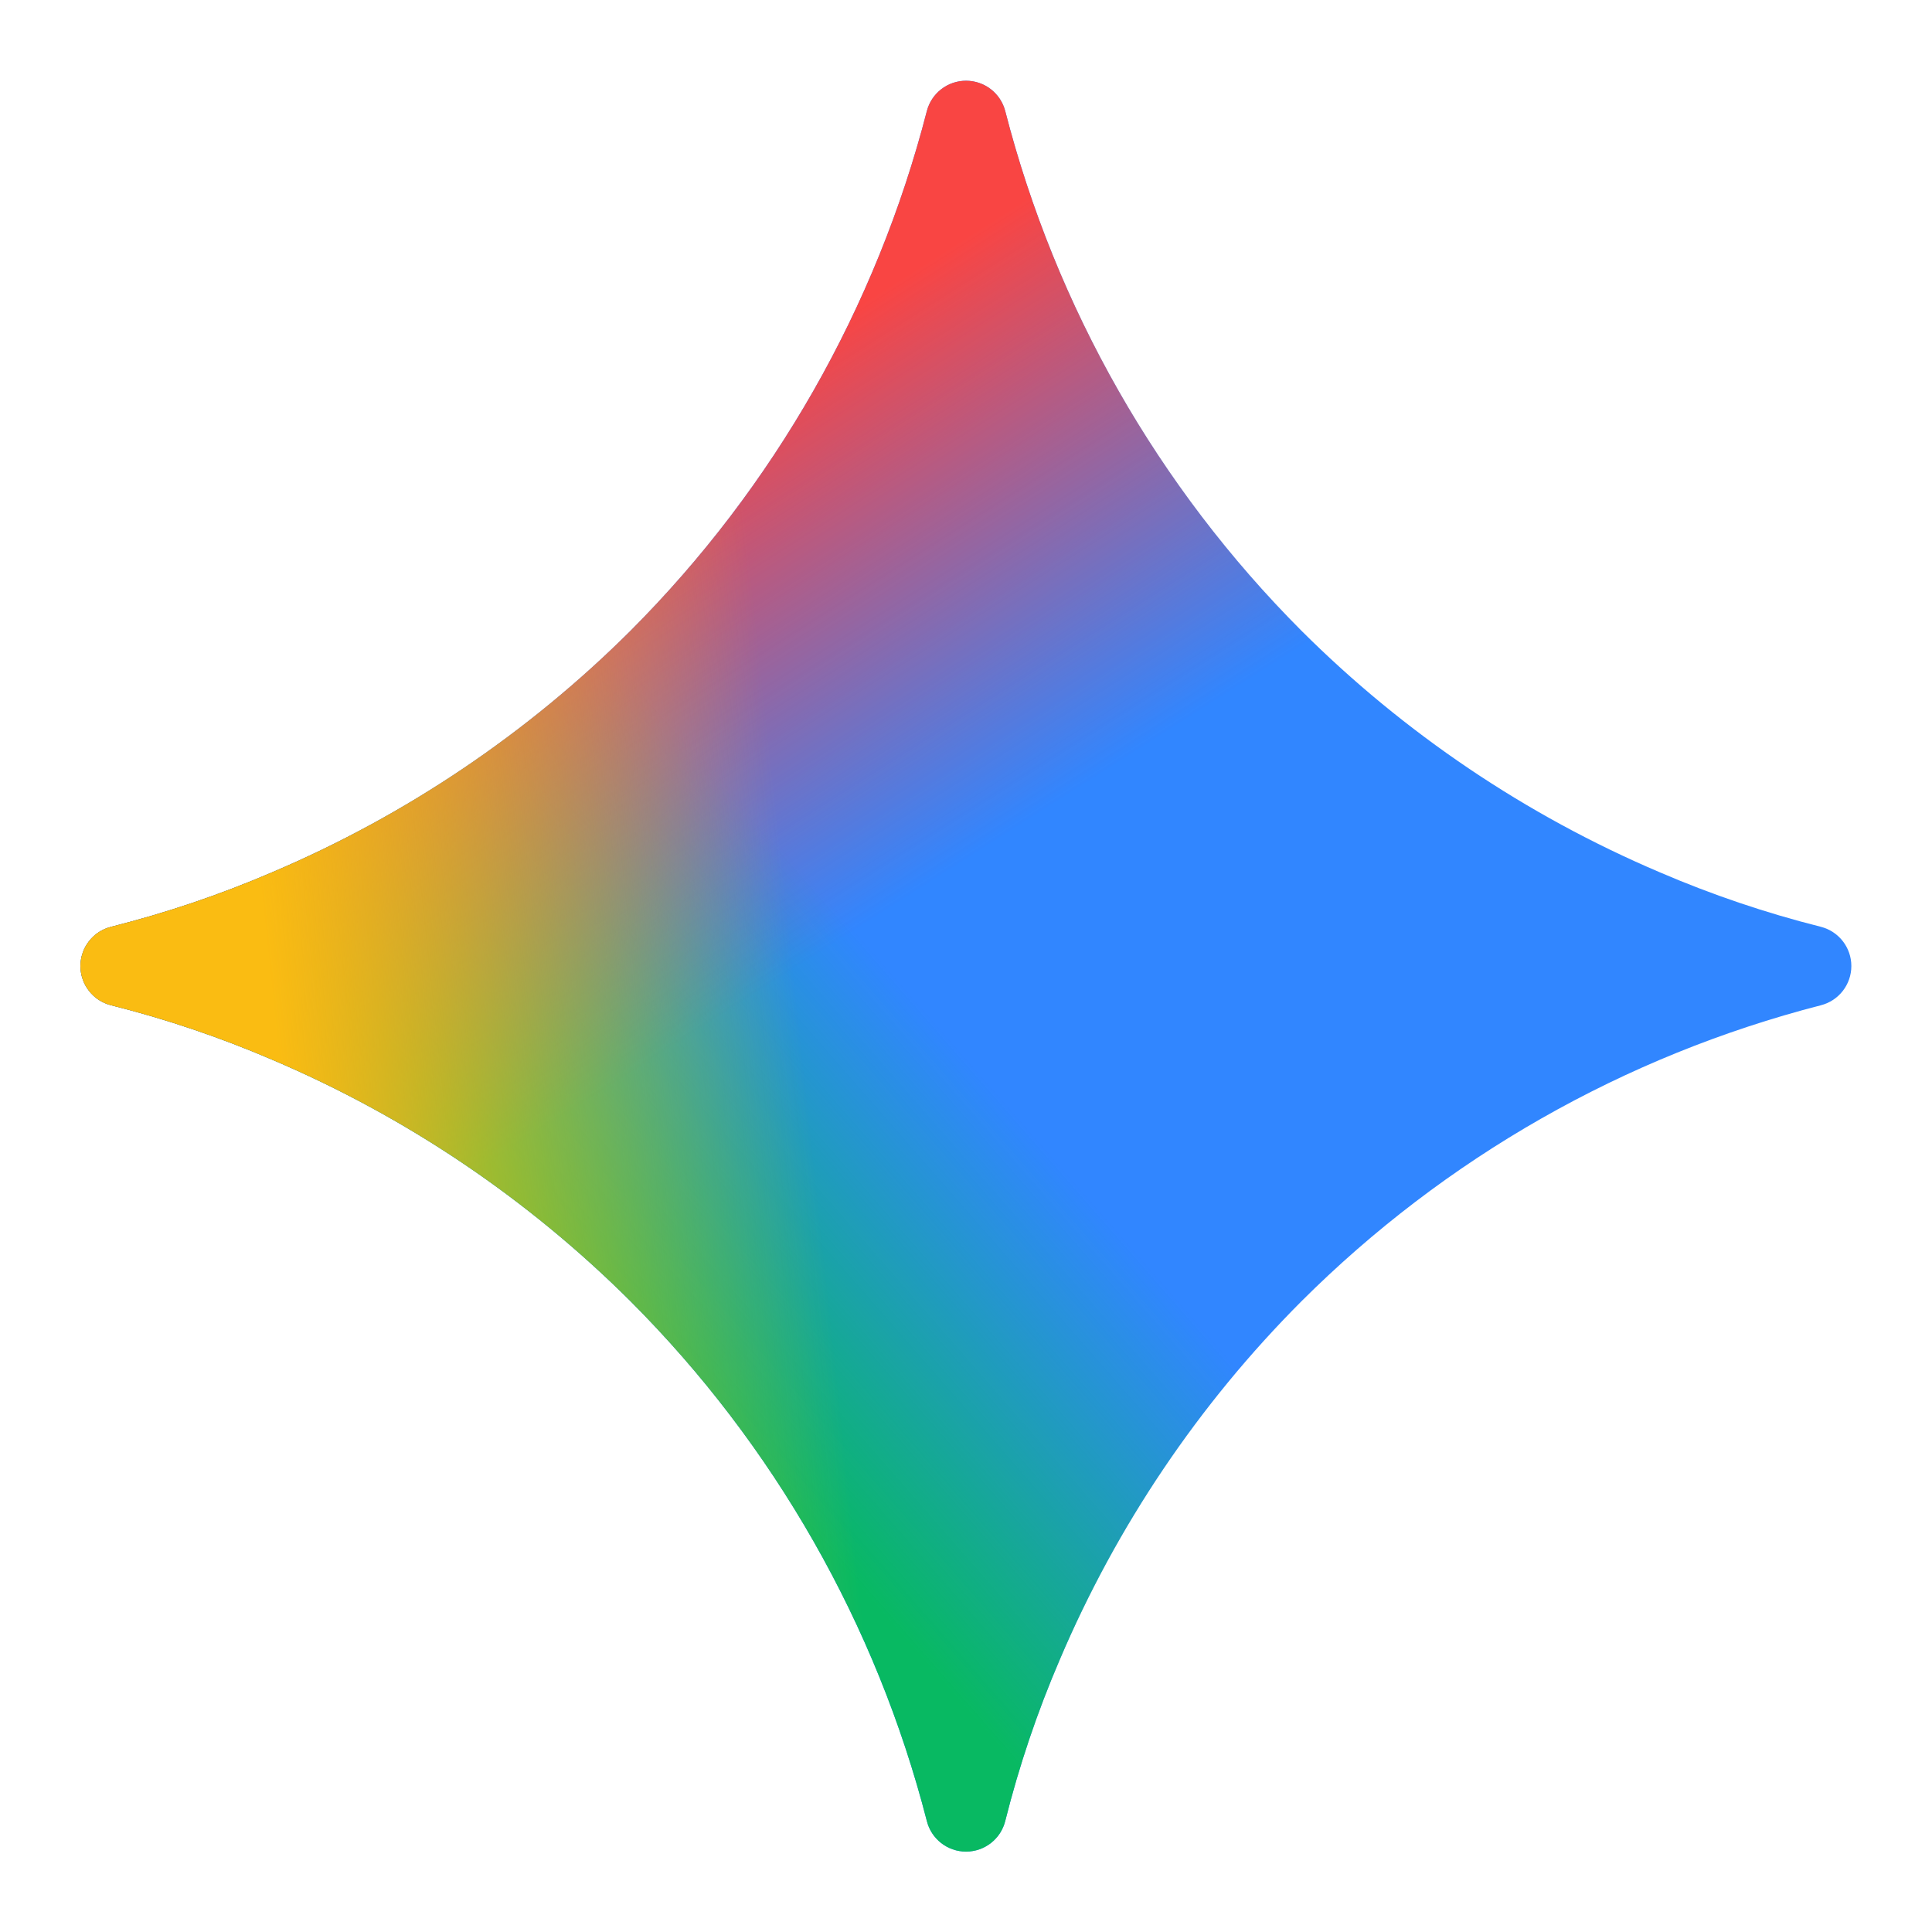
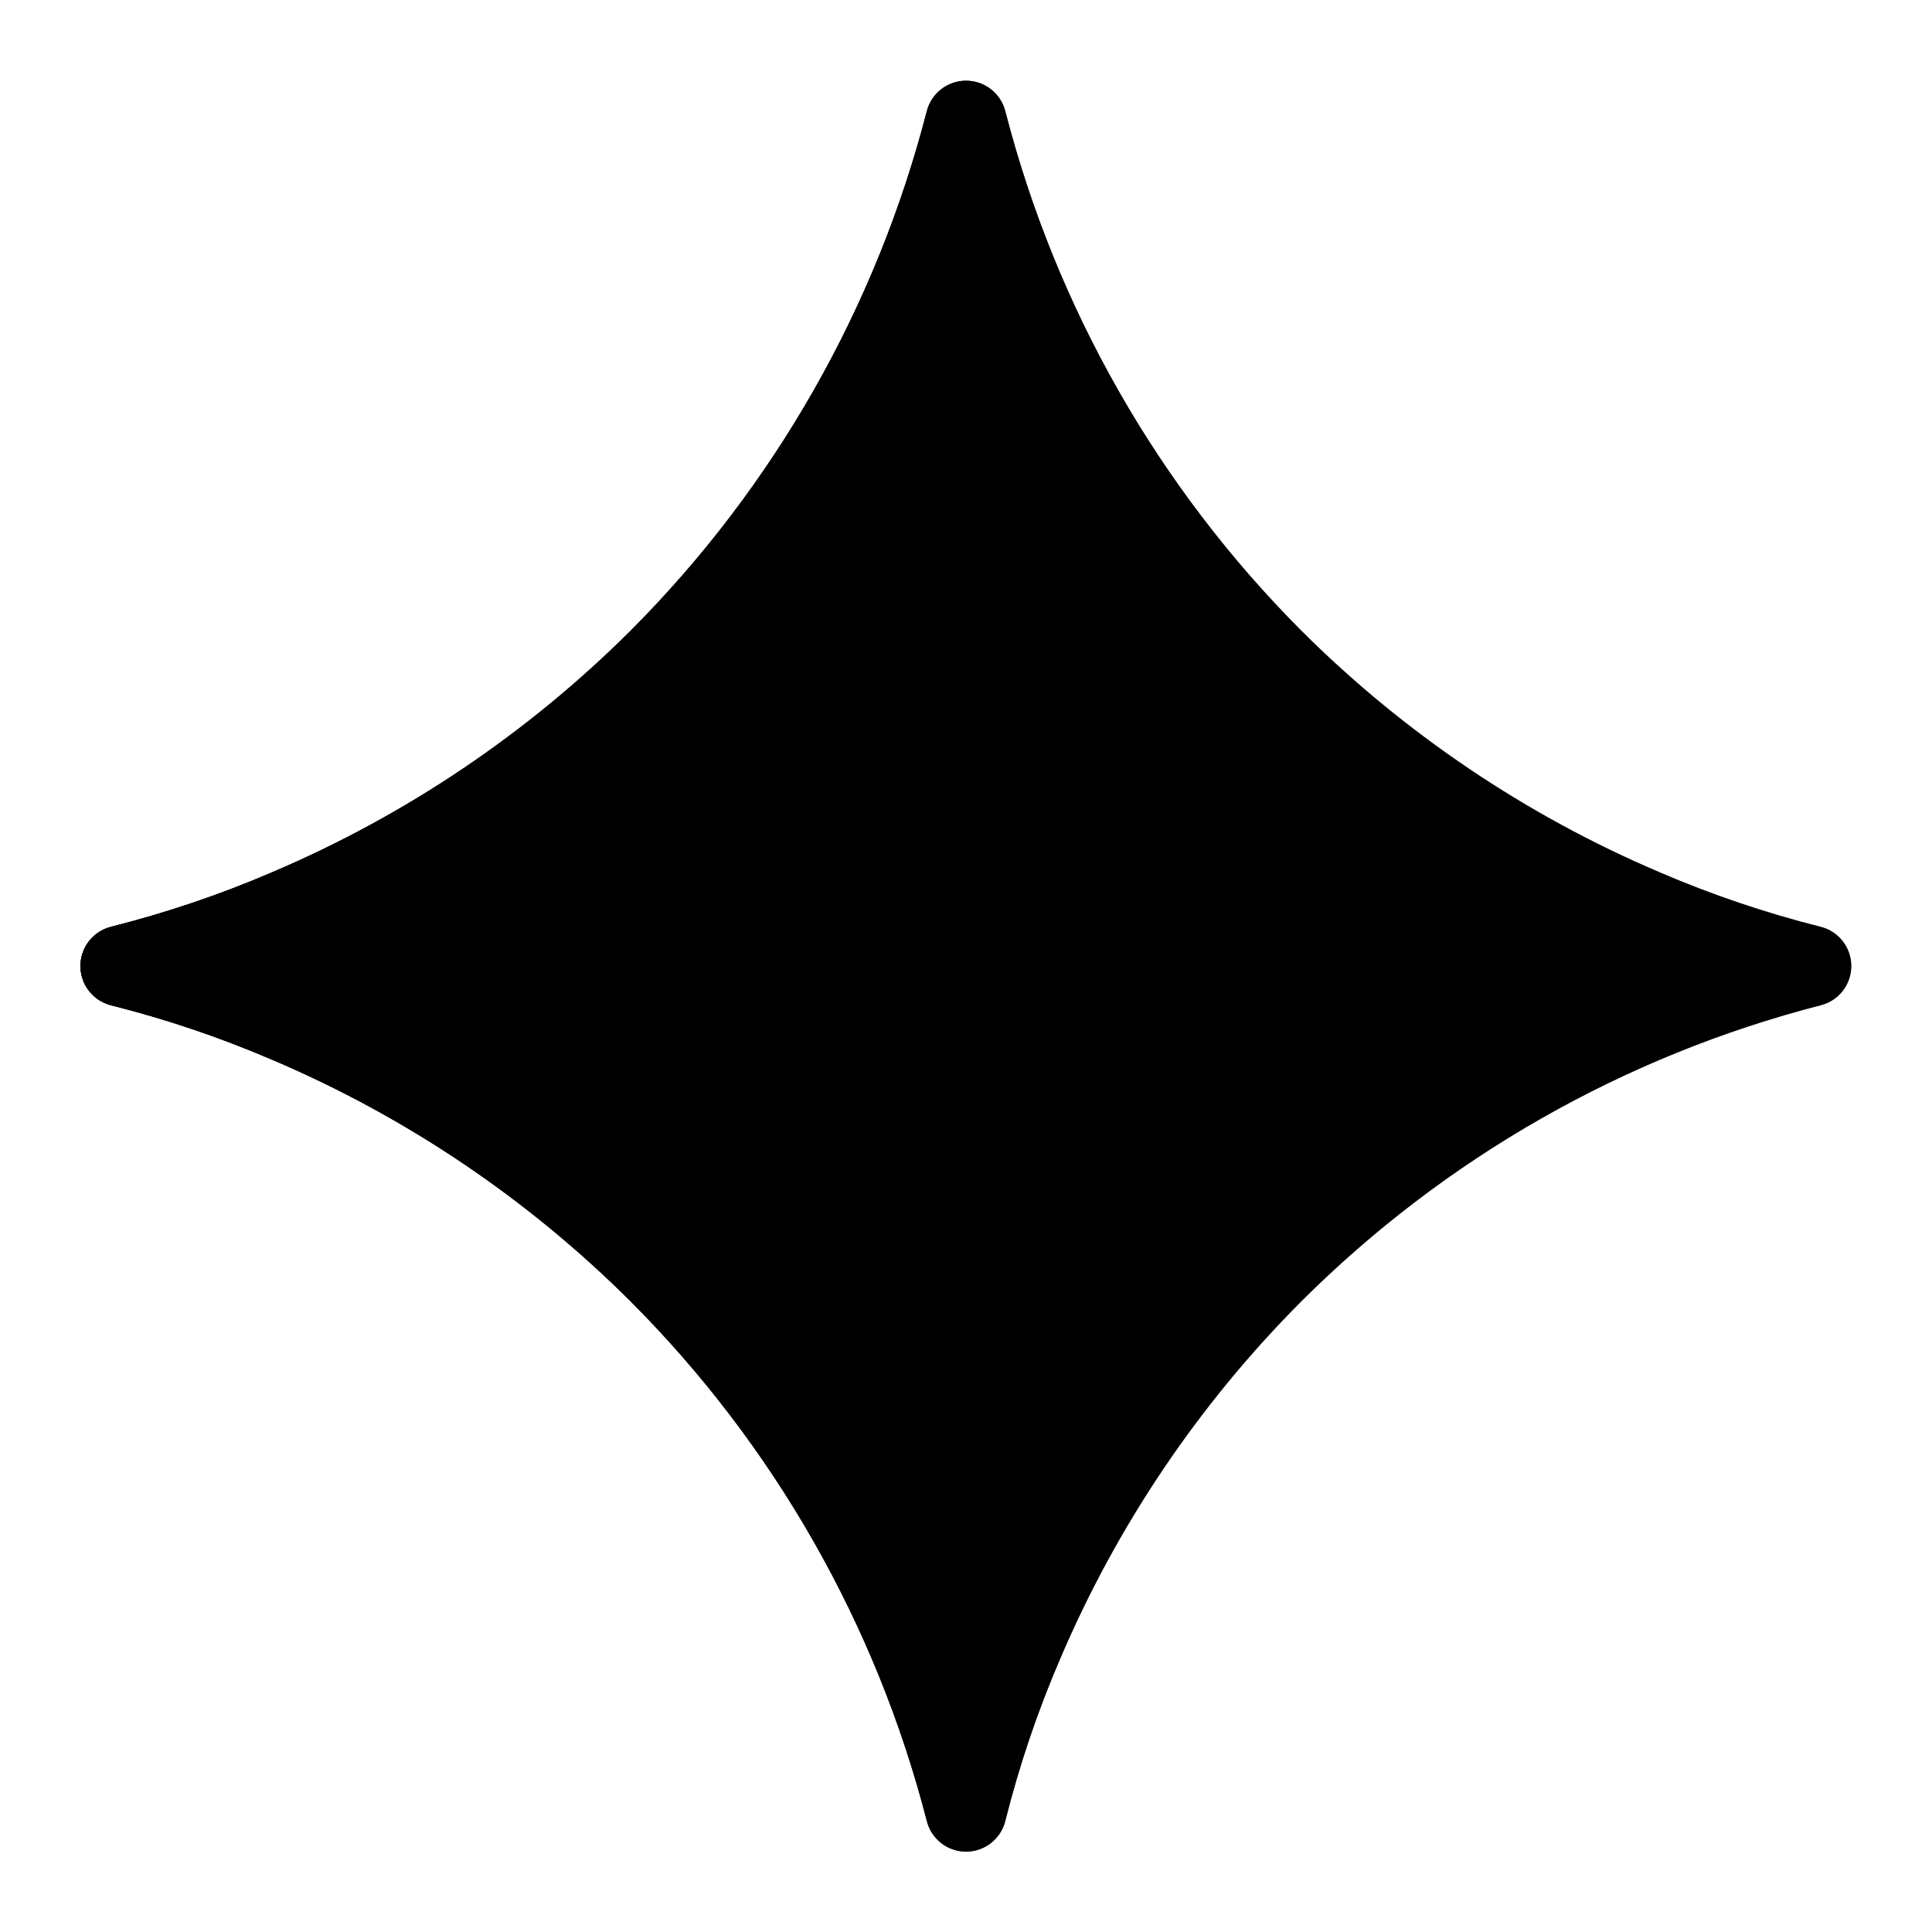
<svg xmlns="http://www.w3.org/2000/svg" height="1em" style="flex:none;line-height:1" viewBox="0 0 24 24" width="1em">
-   <path d="M20.616 10.835a14.147 14.147 0 01-4.45-3.001 14.111 14.111 0 01-3.678-6.452.503.503 0 00-.975 0 14.134 14.134 0 01-3.679 6.452 14.155 14.155 0 01-4.45 3.001c-.65.28-1.318.505-2.002.678a.502.502 0 000 .975c.684.172 1.35.397 2.002.677a14.147 14.147 0 014.45 3.001 14.112 14.112 0 013.679 6.453.502.502 0 00.975 0c.172-.685.397-1.351.677-2.003a14.145 14.145 0 013.001-4.45 14.113 14.113 0 016.453-3.678.503.503 0 000-.975 13.245 13.245 0 01-2.003-.678z" fill="#3186FF" />
+   <path d="M20.616 10.835a14.147 14.147 0 01-4.45-3.001 14.111 14.111 0 01-3.678-6.452.503.503 0 00-.975 0 14.134 14.134 0 01-3.679 6.452 14.155 14.155 0 01-4.45 3.001c-.65.28-1.318.505-2.002.678a.502.502 0 000 .975c.684.172 1.35.397 2.002.677a14.147 14.147 0 014.45 3.001 14.112 14.112 0 013.679 6.453.502.502 0 00.975 0c.172-.685.397-1.351.677-2.003a14.145 14.145 0 013.001-4.45 14.113 14.113 0 016.453-3.678.503.503 0 000-.975 13.245 13.245 0 01-2.003-.678z" fill="oklch(63.5% 0.198 258.2)" />
  <path d="M20.616 10.835a14.147 14.147 0 01-4.45-3.001 14.111 14.111 0 01-3.678-6.452.503.503 0 00-.975 0 14.134 14.134 0 01-3.679 6.452 14.155 14.155 0 01-4.45 3.001c-.65.28-1.318.505-2.002.678a.502.502 0 000 .975c.684.172 1.35.397 2.002.677a14.147 14.147 0 014.45 3.001 14.112 14.112 0 013.679 6.453.502.502 0 00.975 0c.172-.685.397-1.351.677-2.003a14.145 14.145 0 013.001-4.45 14.113 14.113 0 016.453-3.678.503.503 0 000-.975 13.245 13.245 0 01-2.003-.678z" fill="url(#lobe-icons-gemini-0-_R_0_)" />
  <path d="M20.616 10.835a14.147 14.147 0 01-4.45-3.001 14.111 14.111 0 01-3.678-6.452.503.503 0 00-.975 0 14.134 14.134 0 01-3.679 6.452 14.155 14.155 0 01-4.45 3.001c-.65.28-1.318.505-2.002.678a.502.502 0 000 .975c.684.172 1.35.397 2.002.677a14.147 14.147 0 014.45 3.001 14.112 14.112 0 013.679 6.453.502.502 0 00.975 0c.172-.685.397-1.351.677-2.003a14.145 14.145 0 013.001-4.45 14.113 14.113 0 016.453-3.678.503.503 0 000-.975 13.245 13.245 0 01-2.003-.678z" fill="url(#lobe-icons-gemini-1-_R_0_)" />
  <path d="M20.616 10.835a14.147 14.147 0 01-4.45-3.001 14.111 14.111 0 01-3.678-6.452.503.503 0 00-.975 0 14.134 14.134 0 01-3.679 6.452 14.155 14.155 0 01-4.45 3.001c-.65.28-1.318.505-2.002.678a.502.502 0 000 .975c.684.172 1.35.397 2.002.677a14.147 14.147 0 014.45 3.001 14.112 14.112 0 013.679 6.453.502.502 0 00.975 0c.172-.685.397-1.351.677-2.003a14.145 14.145 0 013.001-4.45 14.113 14.113 0 016.453-3.678.503.503 0 000-.975 13.245 13.245 0 01-2.003-.678z" fill="url(#lobe-icons-gemini-2-_R_0_)" />
  <defs>
    <linearGradient gradientUnits="userSpaceOnUse" id="lobe-icons-gemini-0-_R_0_" x1="7" x2="11" y1="15.5" y2="12">
-       <stop stop-color="#08B962" />
-       <stop offset="1" stop-color="#08B962" stop-opacity="0" />
+       <stop stop-color="oklch(68.9% 0.177 152.6)" />
+       <stop offset="1" stop-color="oklch(68.9% 0.177 152.6)" stop-opacity="0" />
    </linearGradient>
    <linearGradient gradientUnits="userSpaceOnUse" id="lobe-icons-gemini-1-_R_0_" x1="8" x2="11.5" y1="5.5" y2="11">
-       <stop stop-color="#F94543" />
-       <stop offset="1" stop-color="#F94543" stop-opacity="0" />
+       <stop stop-color="oklch(65.4% 0.217 26)" />
+       <stop offset="1" stop-color="oklch(65.4% 0.217 26)" stop-opacity="0" />
    </linearGradient>
    <linearGradient gradientUnits="userSpaceOnUse" id="lobe-icons-gemini-2-_R_0_" x1="3.5" x2="17.5" y1="13.5" y2="12">
-       <stop stop-color="#FABC12" />
-       <stop offset=".46" stop-color="#FABC12" stop-opacity="0" />
+       <stop stop-color="oklch(83% 0.168 84.1)" />
+       <stop offset=".46" stop-color="oklch(83% 0.168 84.1)" stop-opacity="0" />
    </linearGradient>
  </defs>
</svg>
